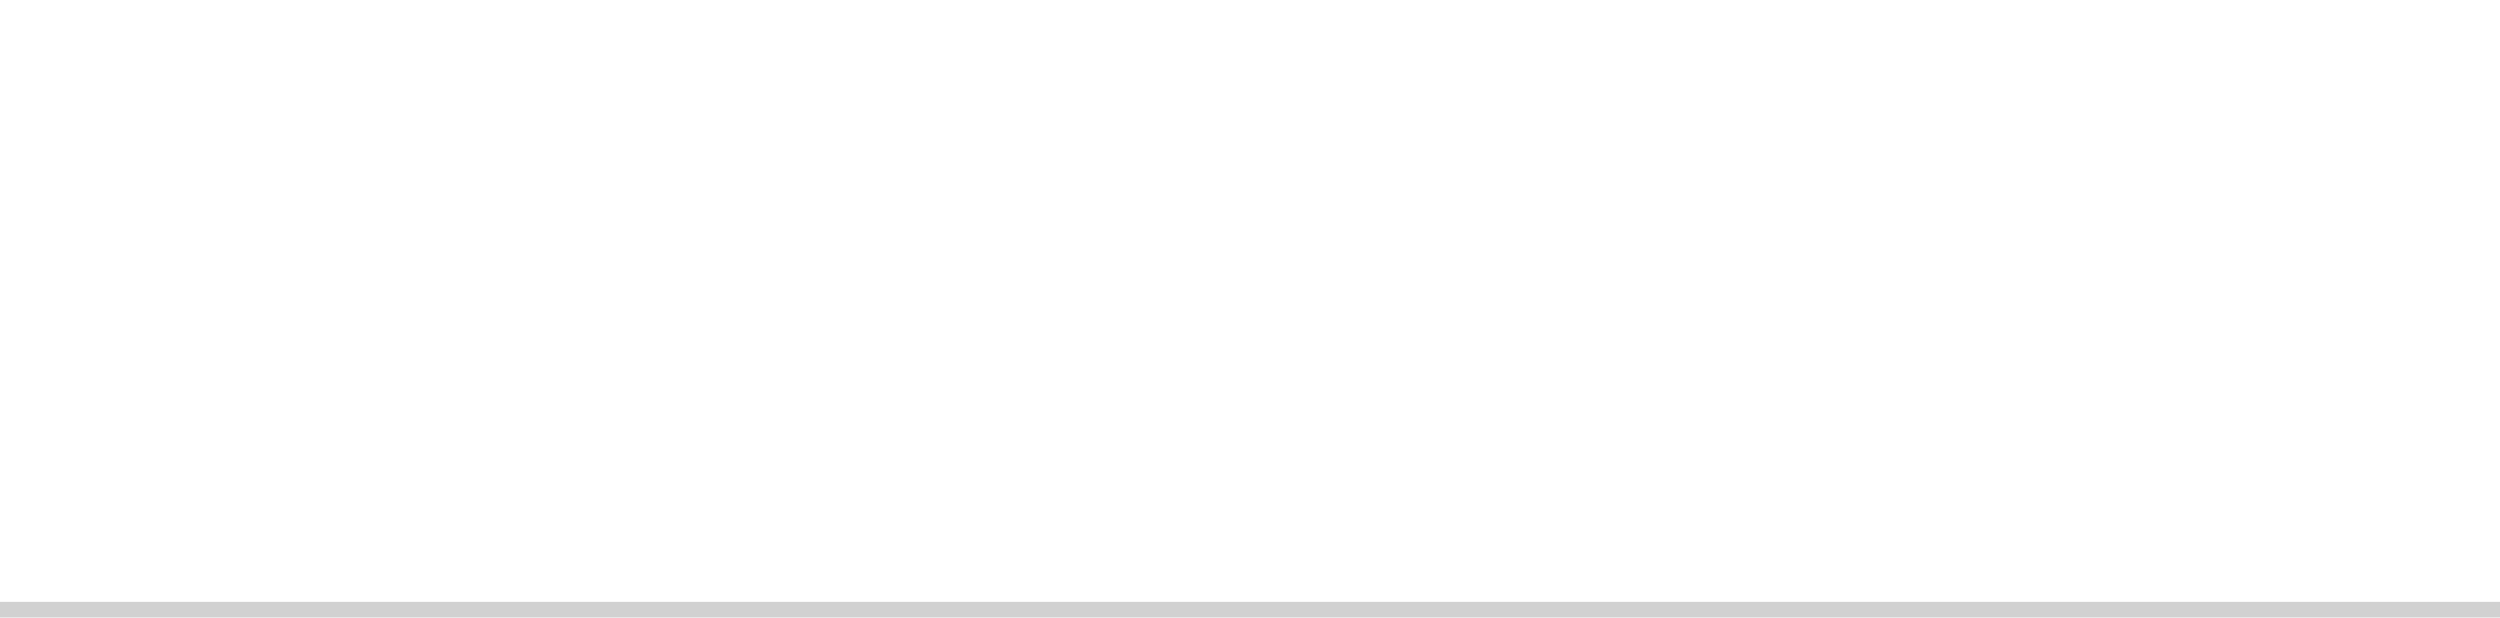
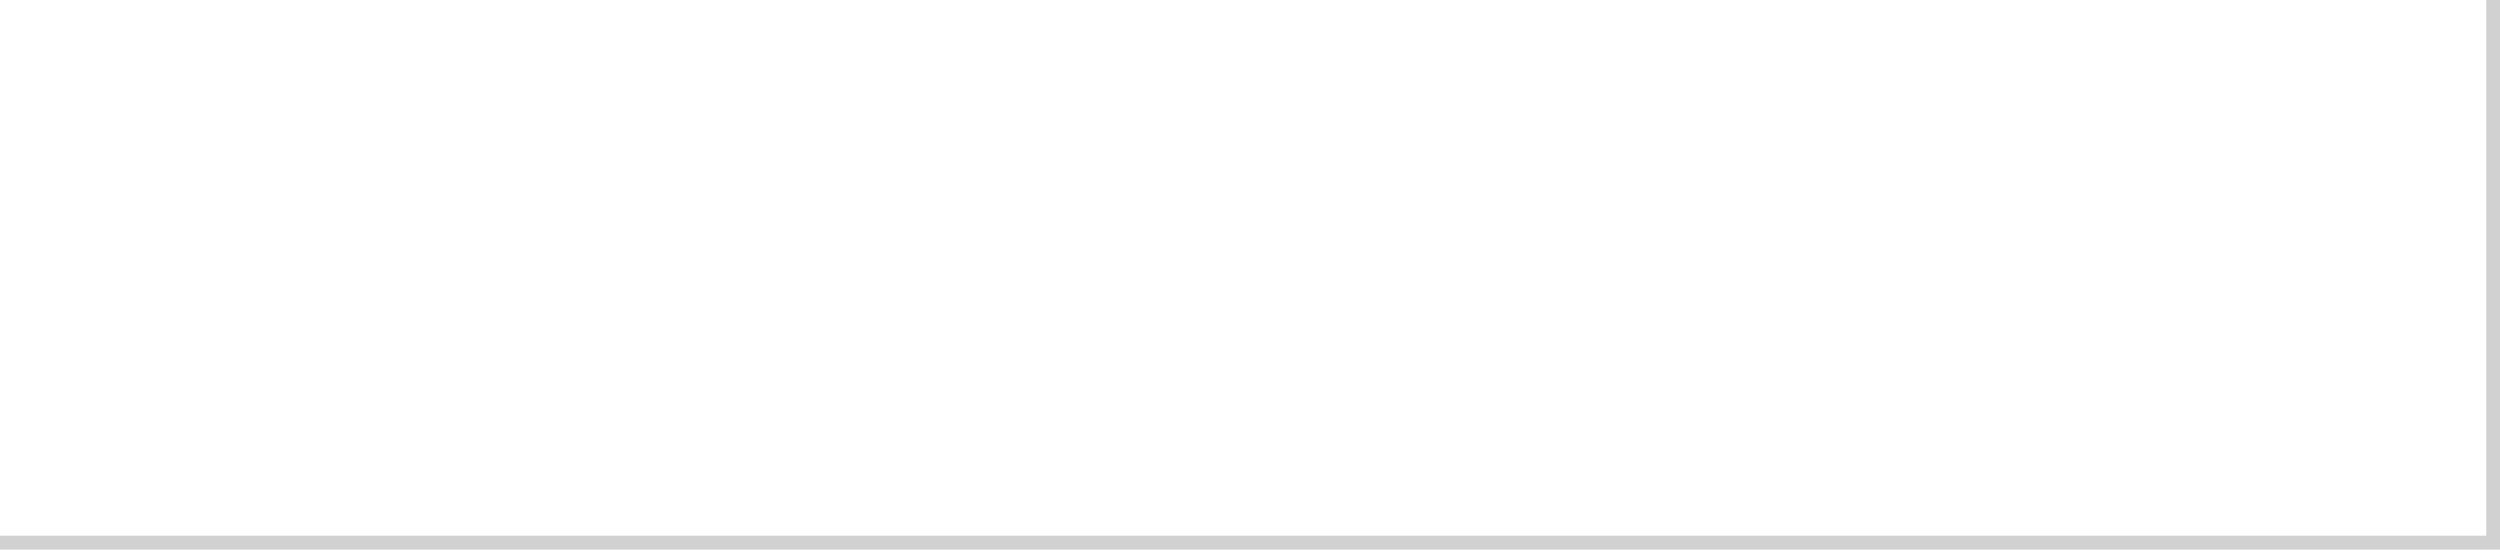
- <svg xmlns="http://www.w3.org/2000/svg" version="1.1" width="162px" height="40px">
-   <g transform="matrix(1 0 0 1 -1046 -674 )">
-     <path d="M 1046 674  L 1208 674  L 1208 713  L 1046 713  L 1046 674  Z " fill-rule="nonzero" fill="#ffffff" stroke="none" />
-     <path d="M 1208 713.5  L 1046 713.5  " stroke-width="1" stroke="#999999" fill="none" stroke-opacity="0.349" />
+ <svg xmlns="http://www.w3.org/2000/svg" version="1.1" width="182px" height="40px">
+   <g transform="matrix(1 0 0 1 -1208 -674 )">
+     <path d="M 1208 674  L 1389 674  L 1389 713  L 1208 713  L 1208 674  Z " fill-rule="nonzero" fill="#ffffff" stroke="none" />
+     <path d="M 1389.5 674  L 1389.5 713.5  L 1208 713.5  " stroke-width="1" stroke="#999999" fill="none" stroke-opacity="0.349" />
  </g>
</svg>
